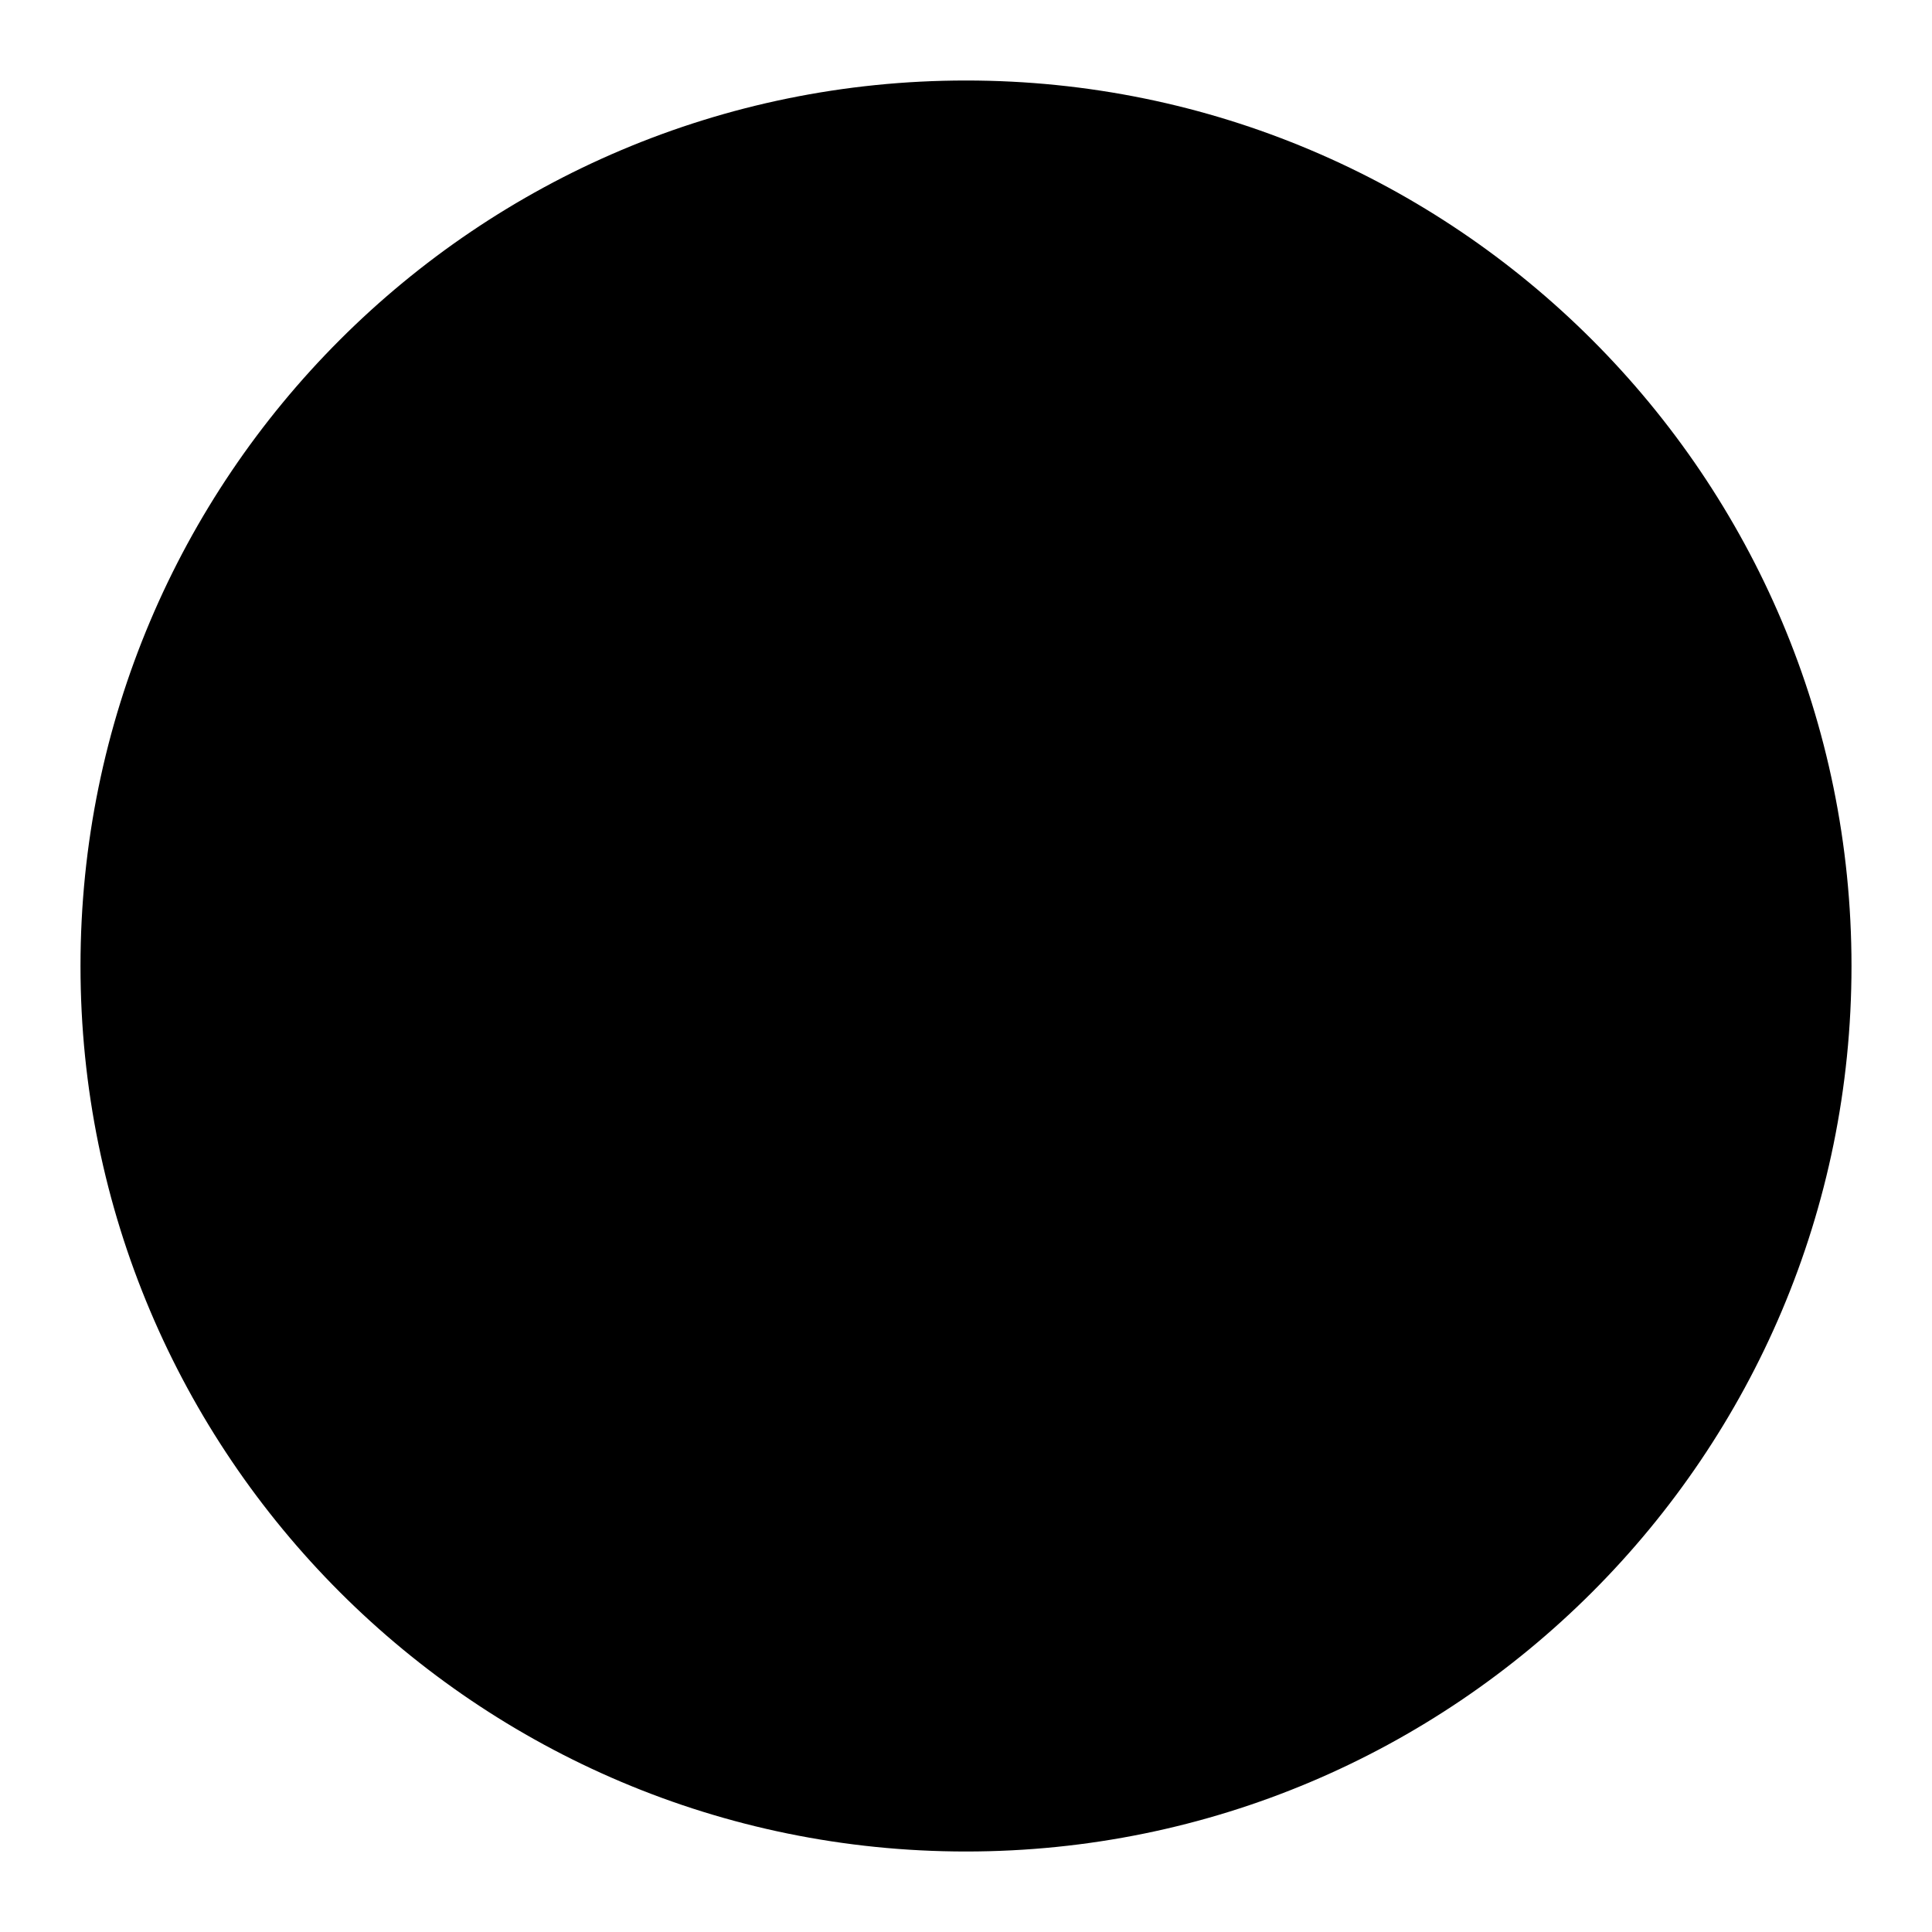
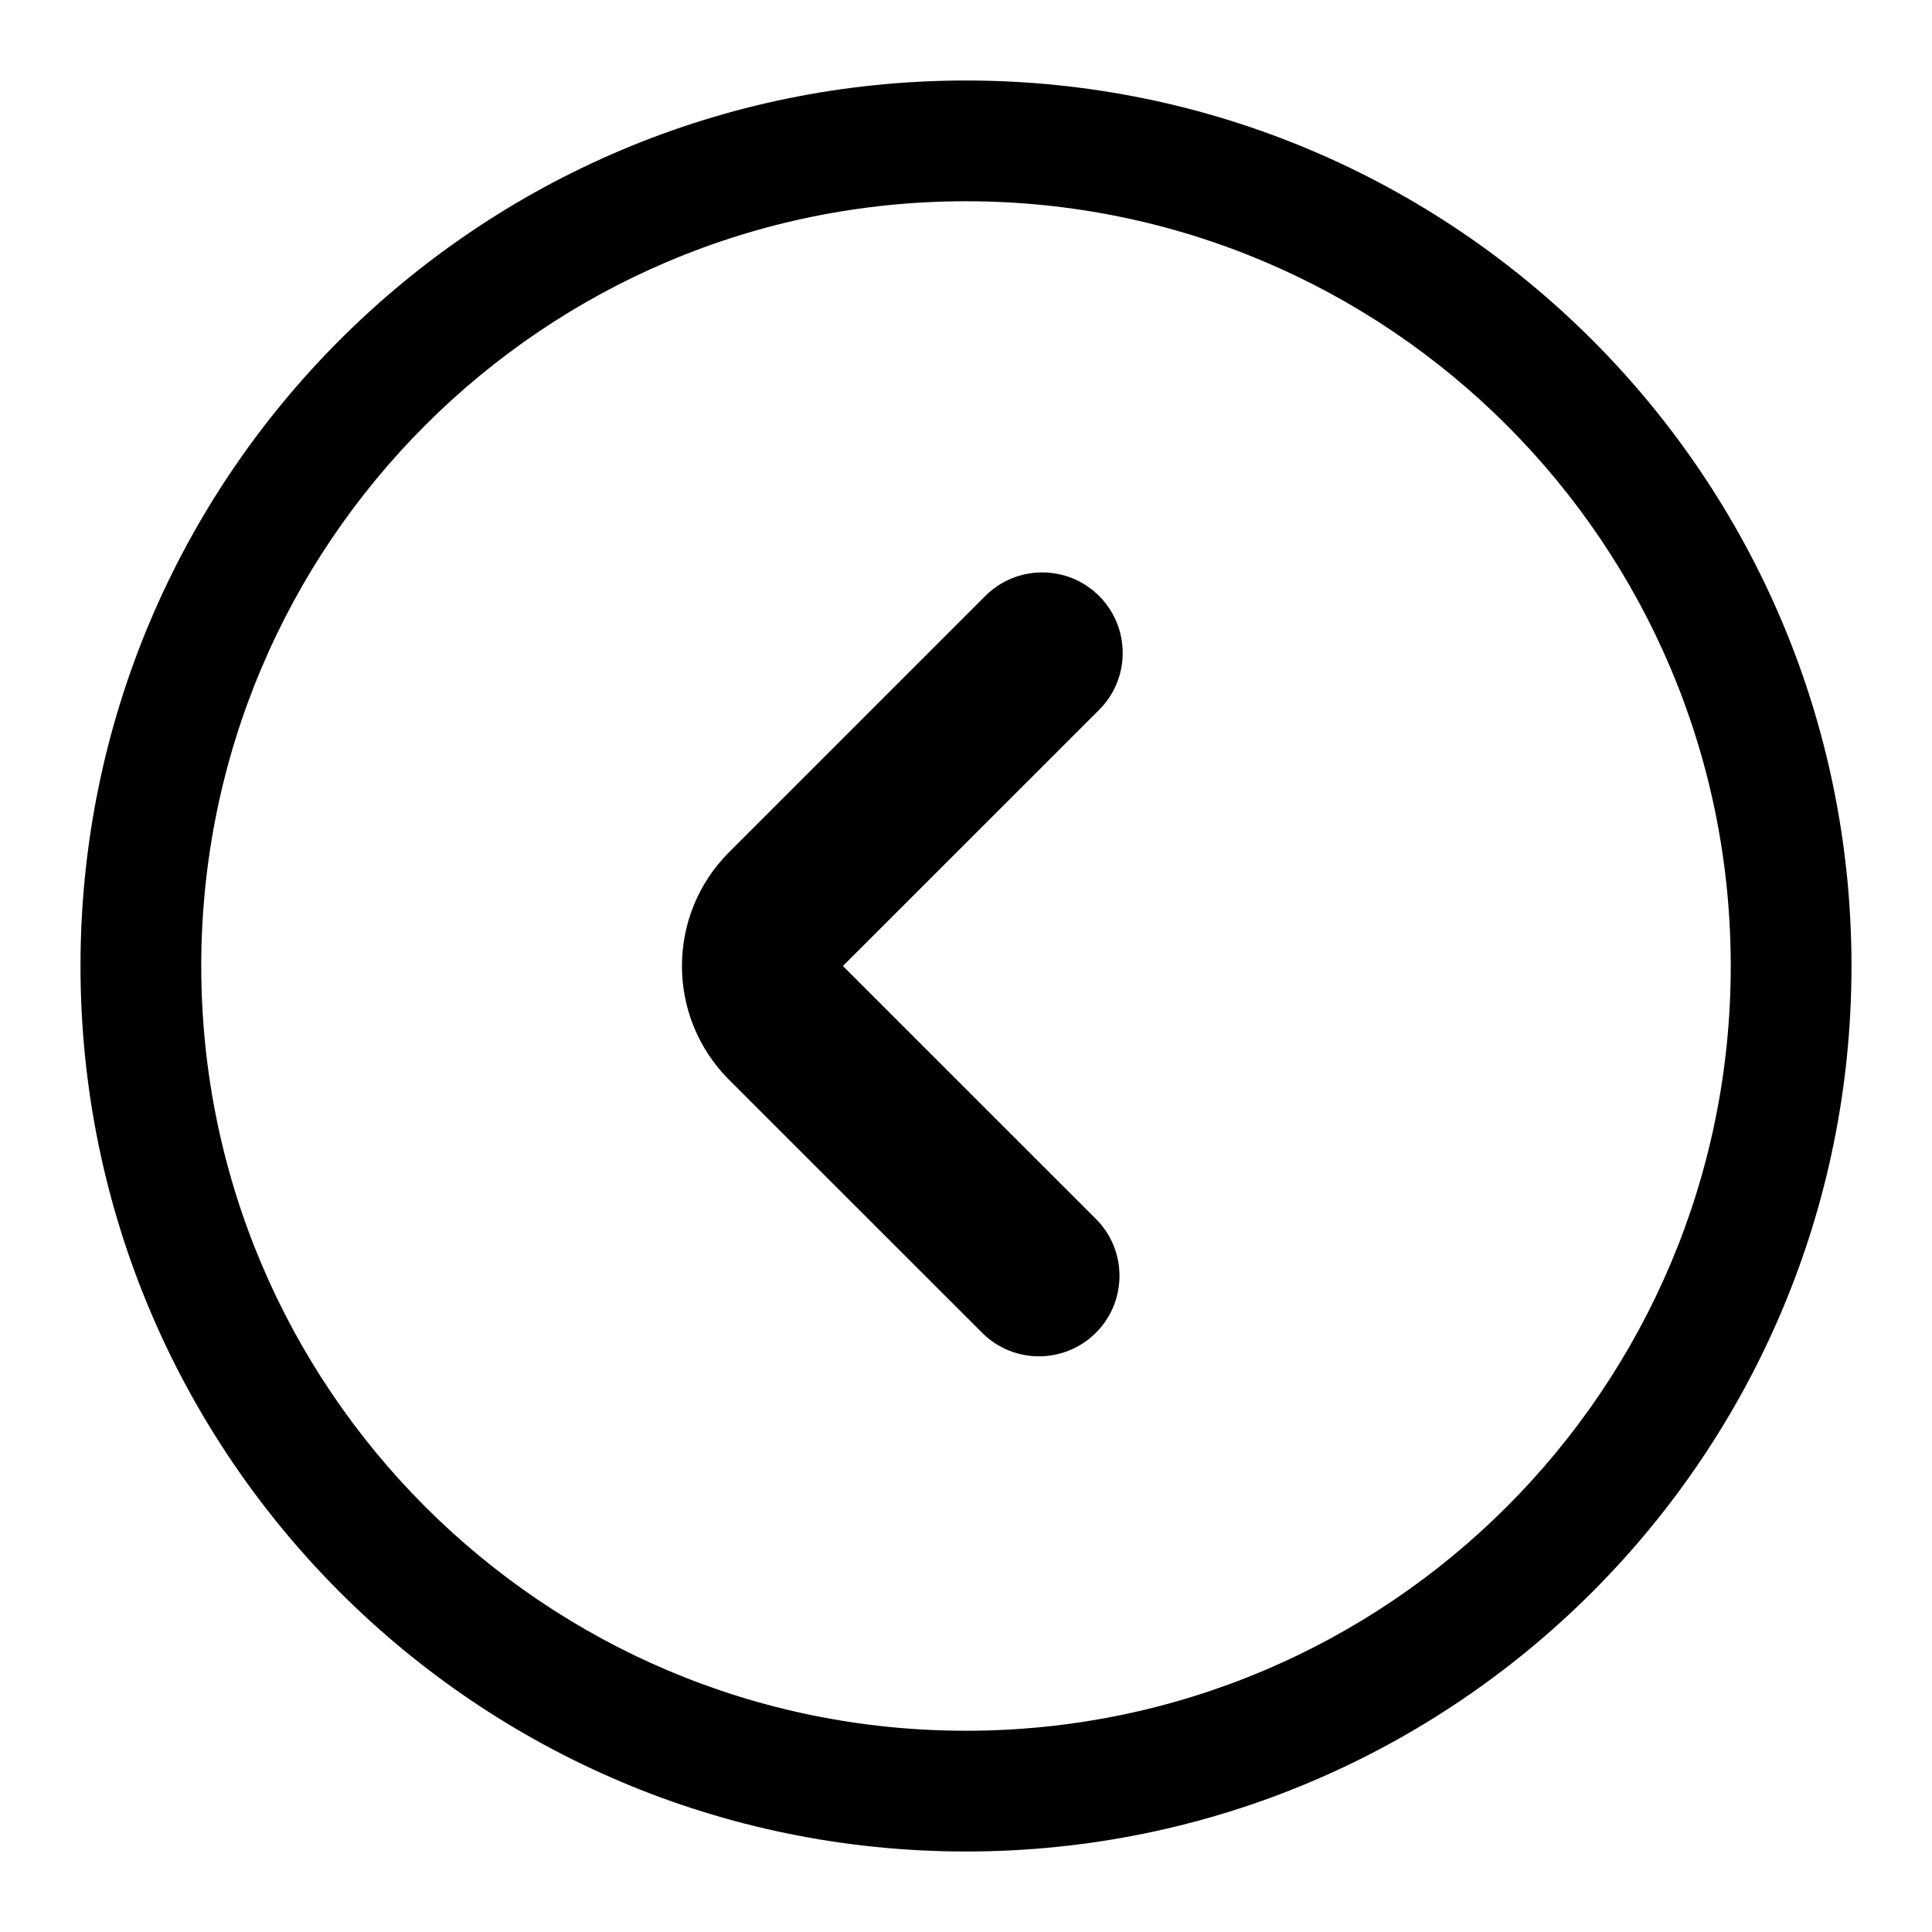
<svg xmlns="http://www.w3.org/2000/svg" viewBox="0 0 24 24" width="24" height="24">
-   <path d="M1 12a11 11 0 1 0 22 0a11 11 0 1 0 -22 0ZM2.5 12a9.5 9.5 0 1 0 19 0a9.5 9.5 0 1 0 -19 0ZM13.654 8.818L10.471 12L13.626 15.154A1 1 0 0 1 12.212 16.568L9.057 13.414A2 2 0 0 1 9.057 10.586L12.239 7.404A1 1 0 0 1 13.654 8.818Z" />
+   <path d="M1 12a11 11 0 1 0 22 0a11 11 0 1 0 -22 0ZM2.5 12a9.5 9.5 0 1 1 19 0a9.5 9.5 0 1 1 -19 0ZM13.654 8.818L10.471 12L13.626 15.154A1 1 0 0 1 12.212 16.568L9.057 13.414A2 2 0 0 1 9.057 10.586L12.239 7.404A1 1 0 0 1 13.654 8.818Z" />
</svg>
